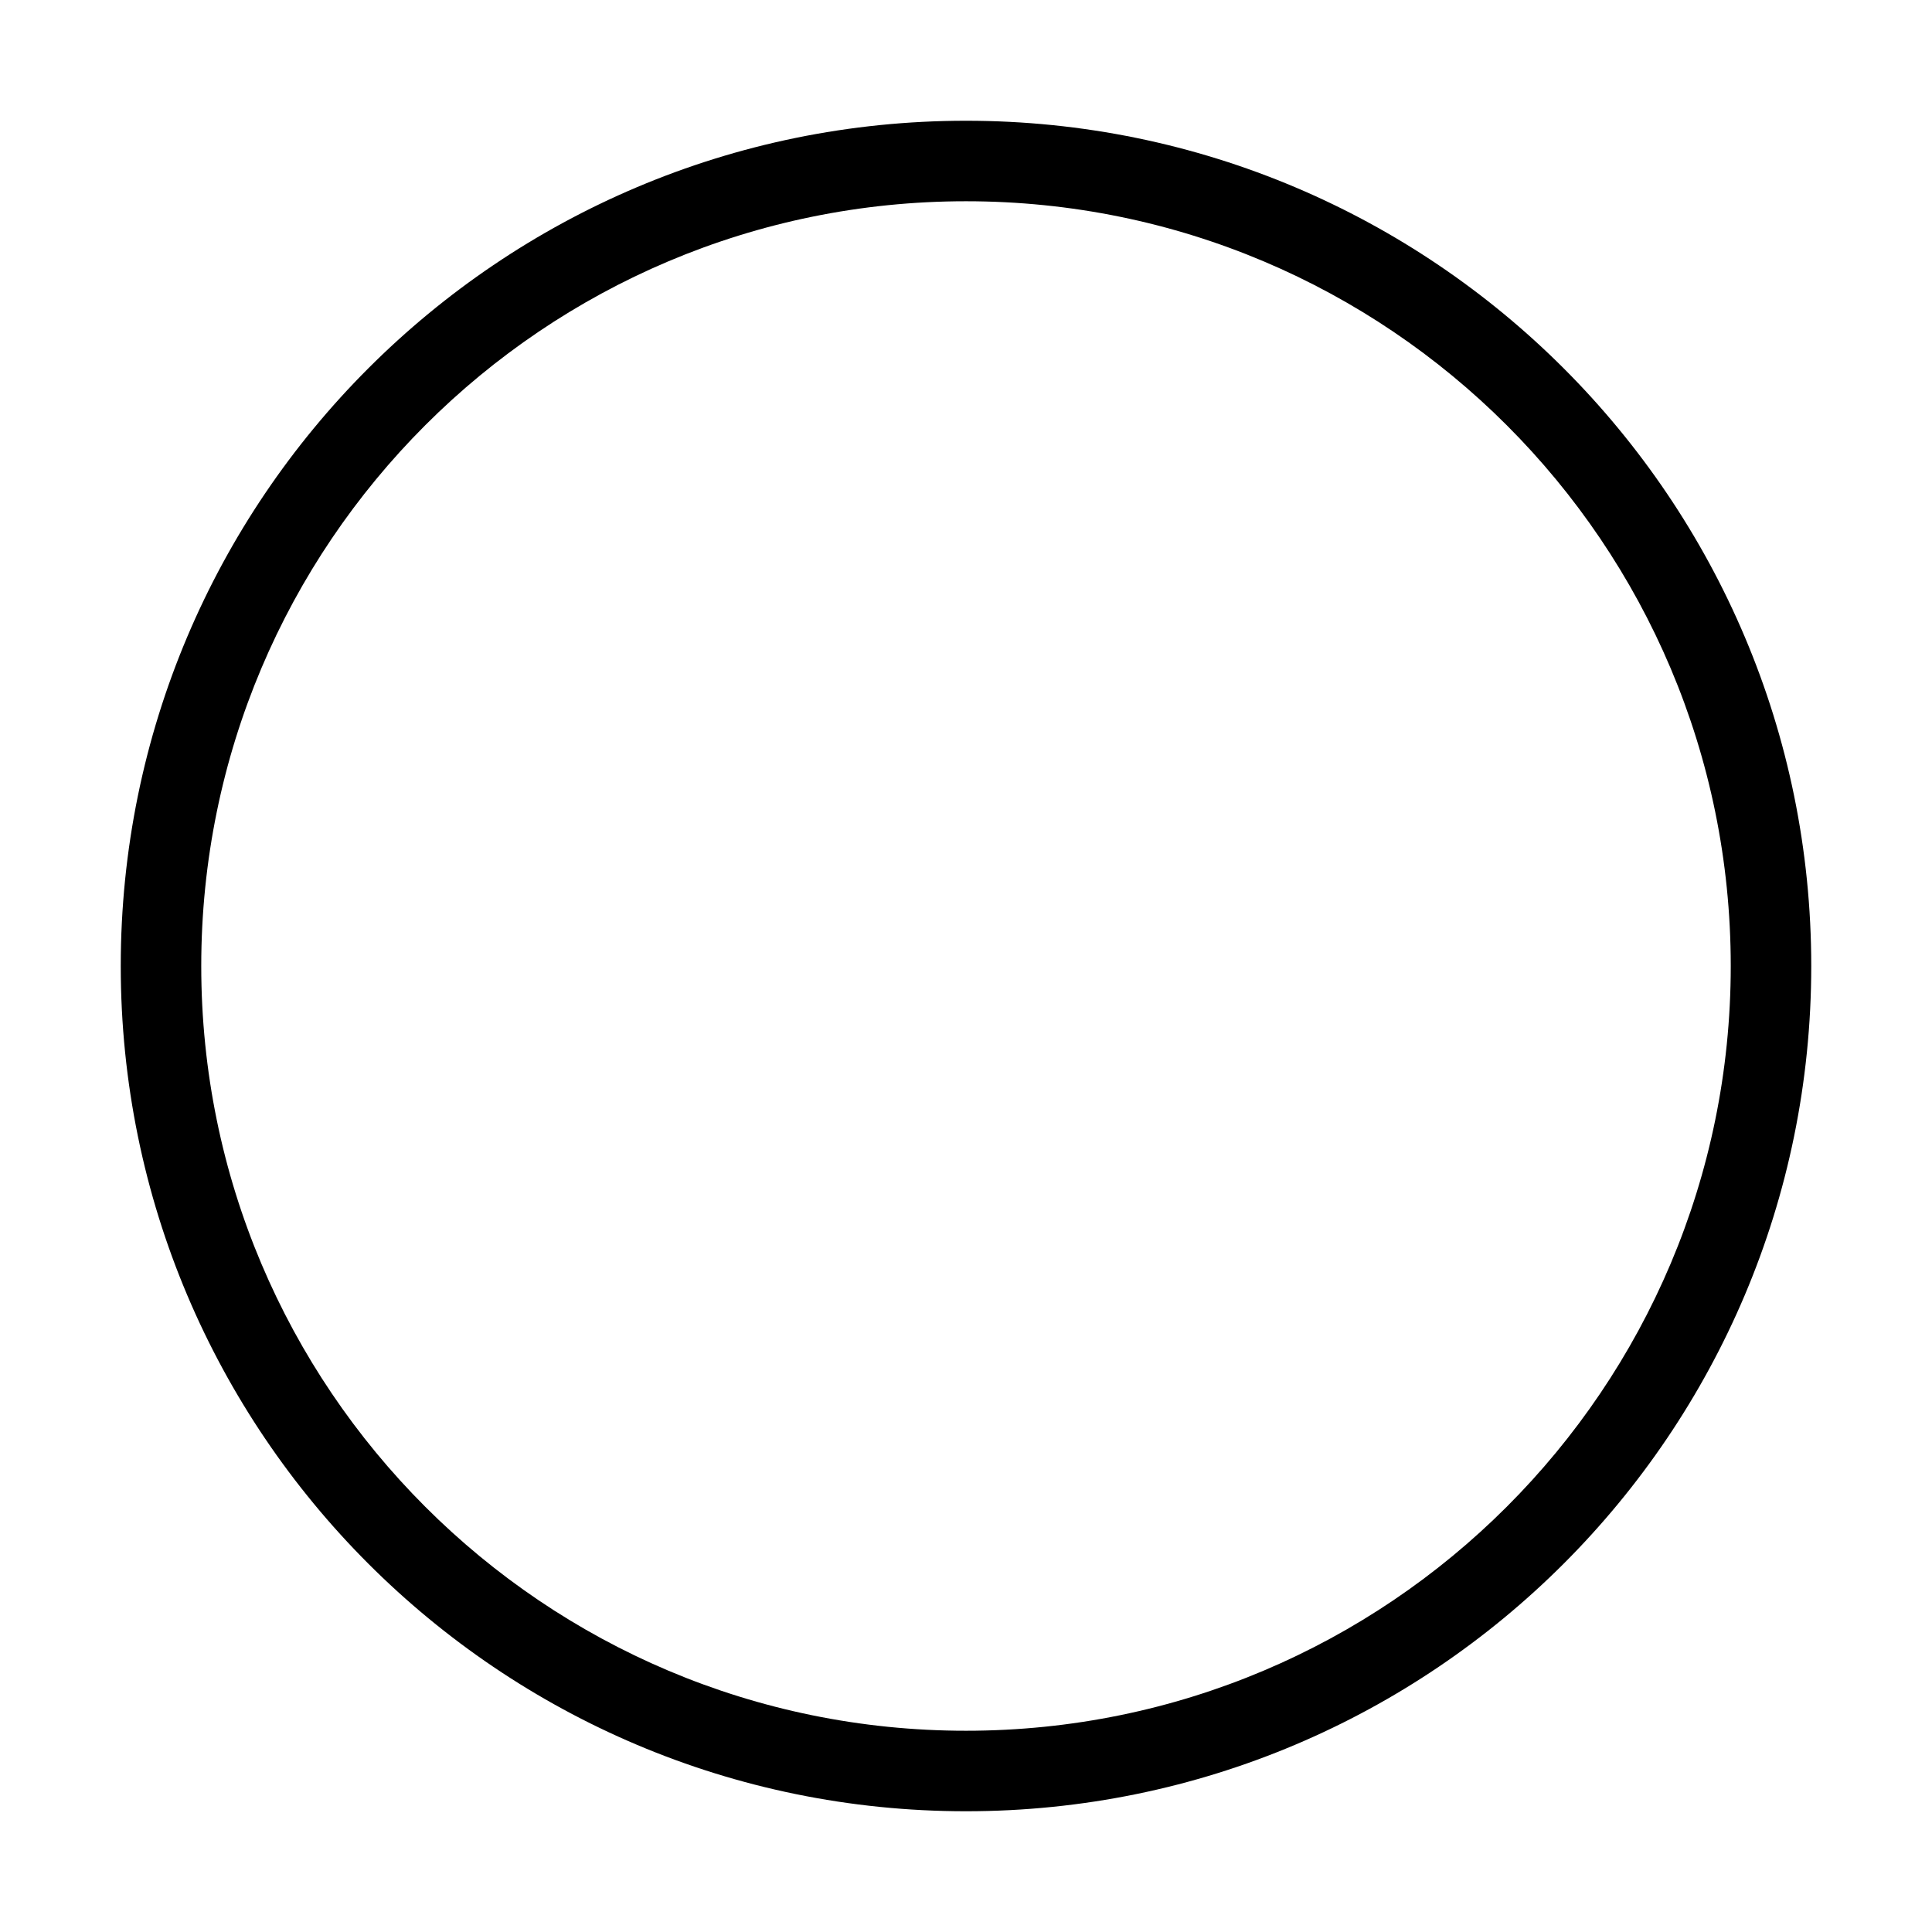
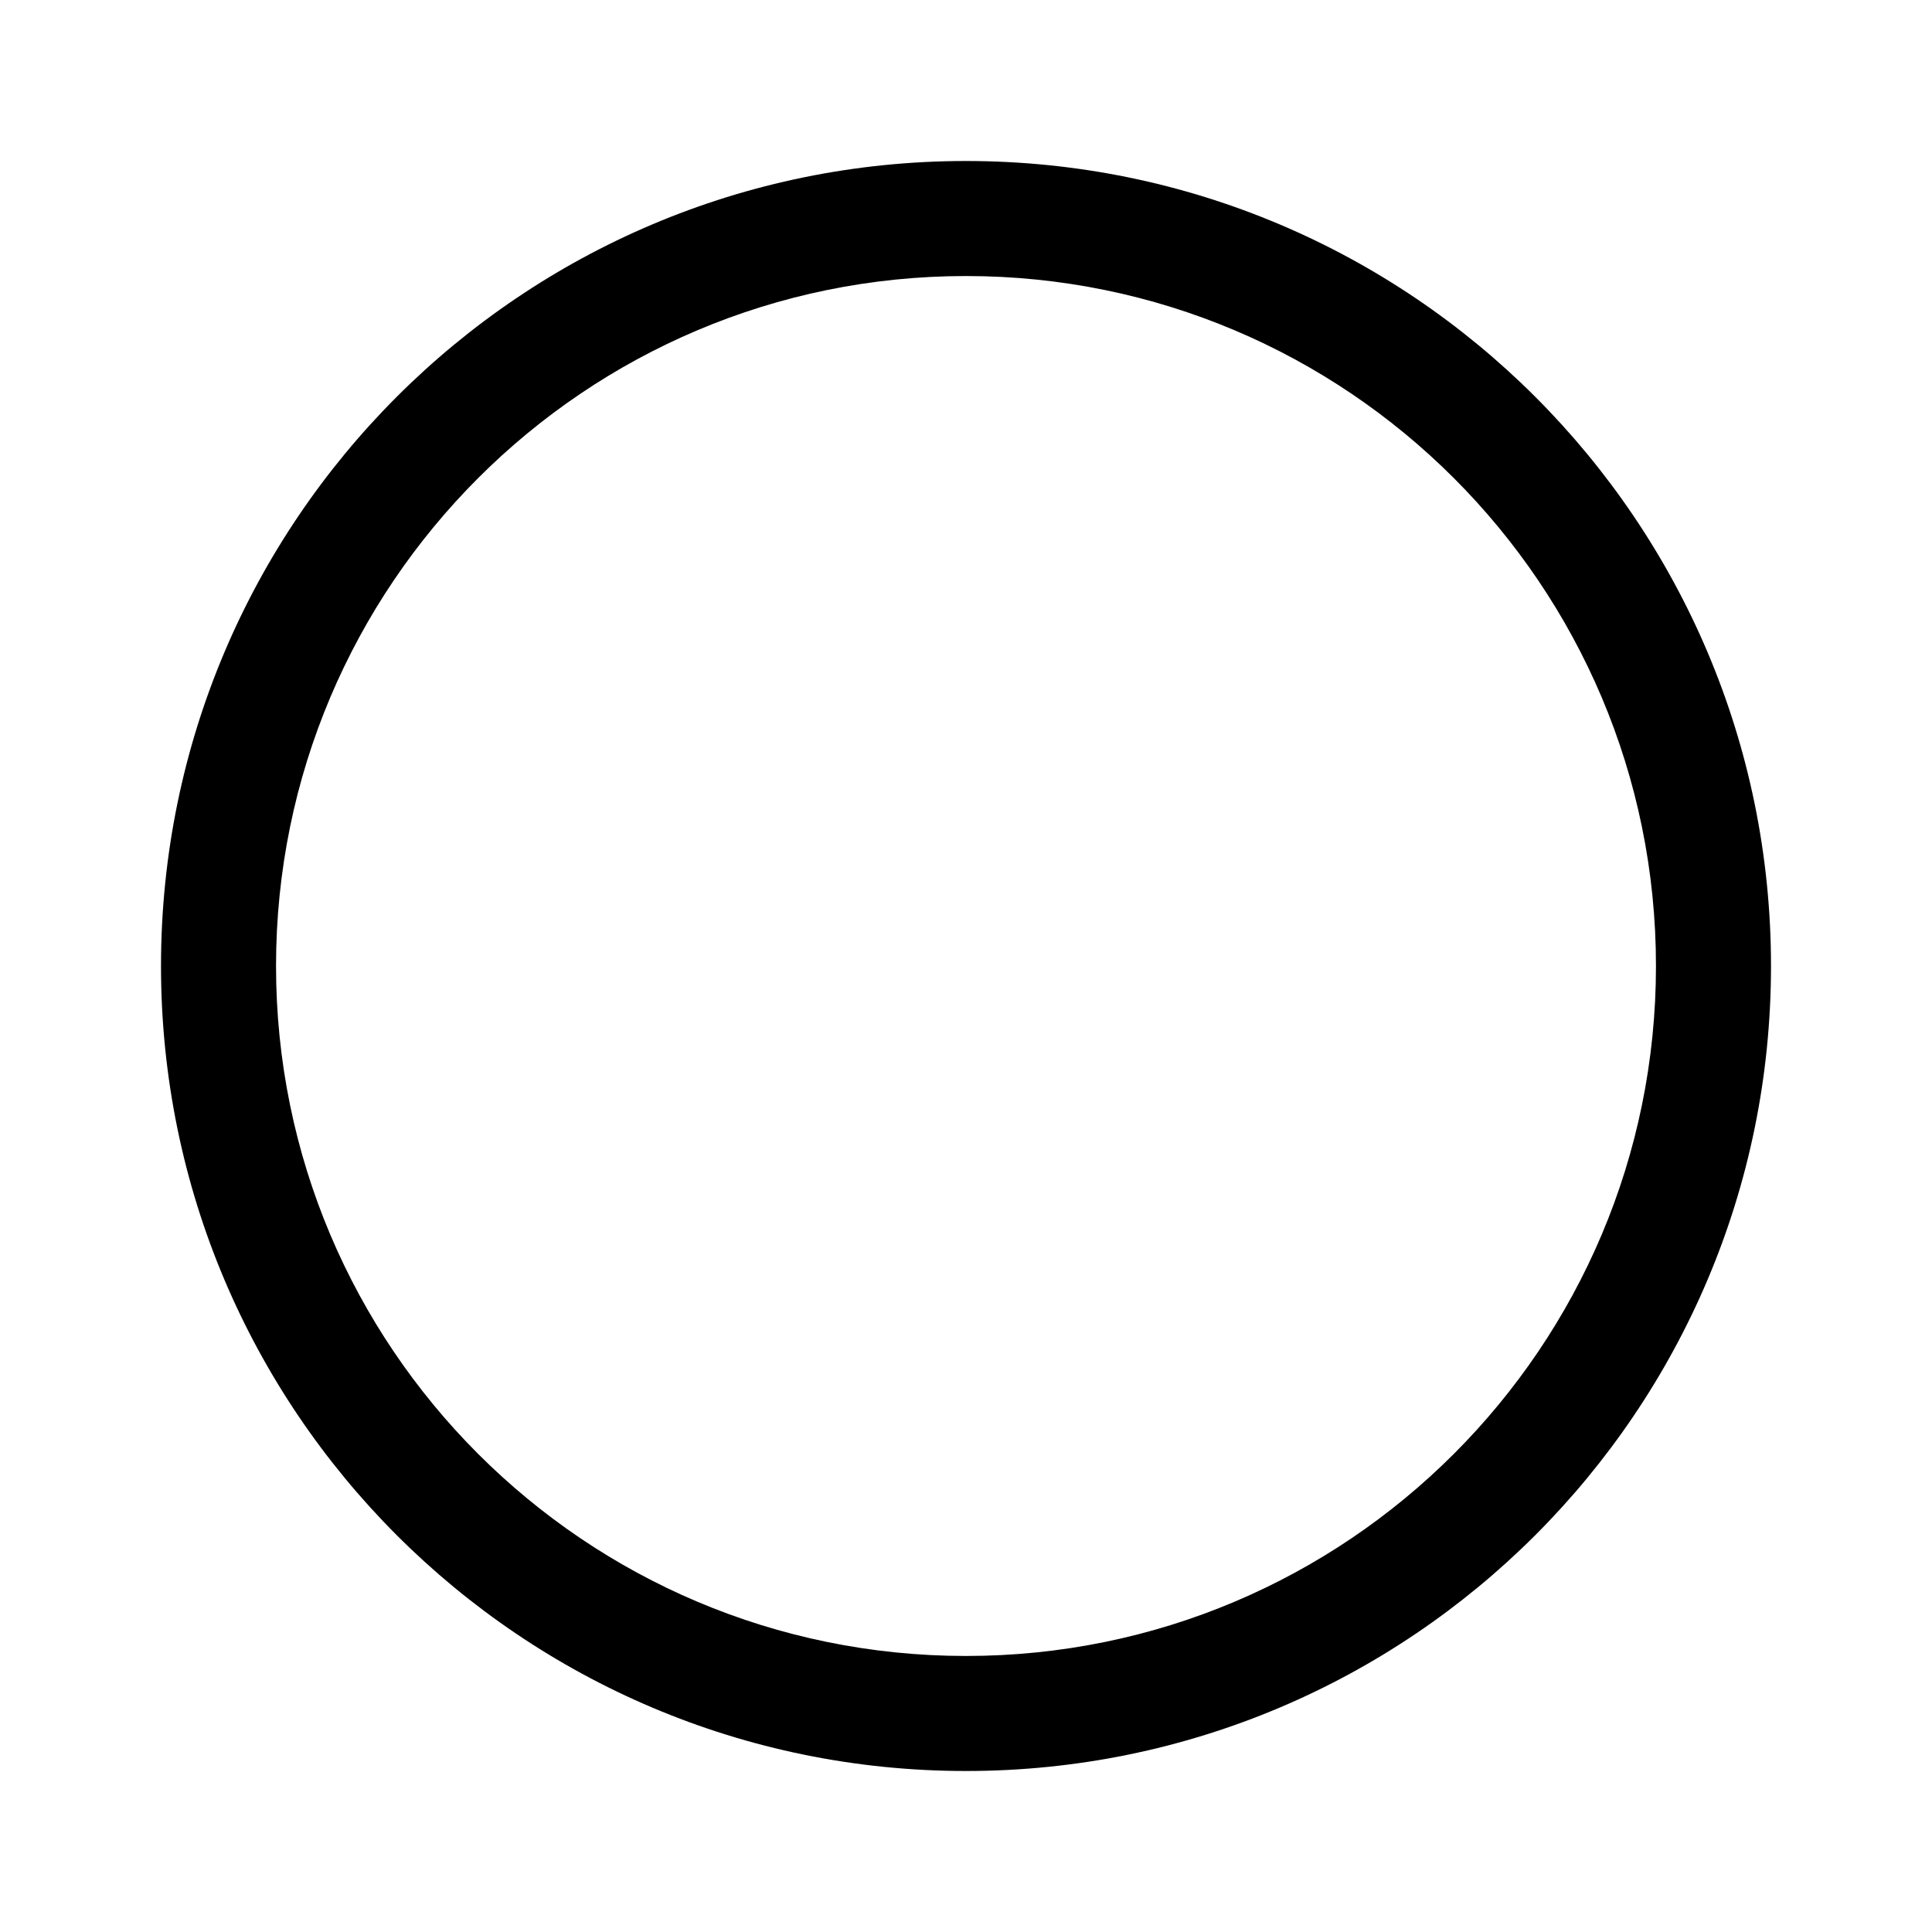
<svg xmlns="http://www.w3.org/2000/svg" width="24" height="24">
-   <path d="M12 22.5C6.201 22.5 1.5 17.799 1.5 12S6.201 1.5 12 1.5 22.5 6.201 22.5 12 17.799 22.5 12 22.5zm0-1a9.5 9.5 0 1 0 0-19 9.5 9.5 0 0 0 0 19z" fill="#000" fill-rule="nonzero" />
+   <path fill="#000" fill-rule="nonzero" d="M12 22C6.477 22 2 17.523 2 12S6.477 2 12 2s10 4.477 10 10-4.477 10-10 10zm0-1.429c4.734 0 8.571-3.838 8.571-8.571S16.734 3.429 12 3.429 3.429 7.266 3.429 12 7.266 20.571 12 20.571z" />
</svg>
